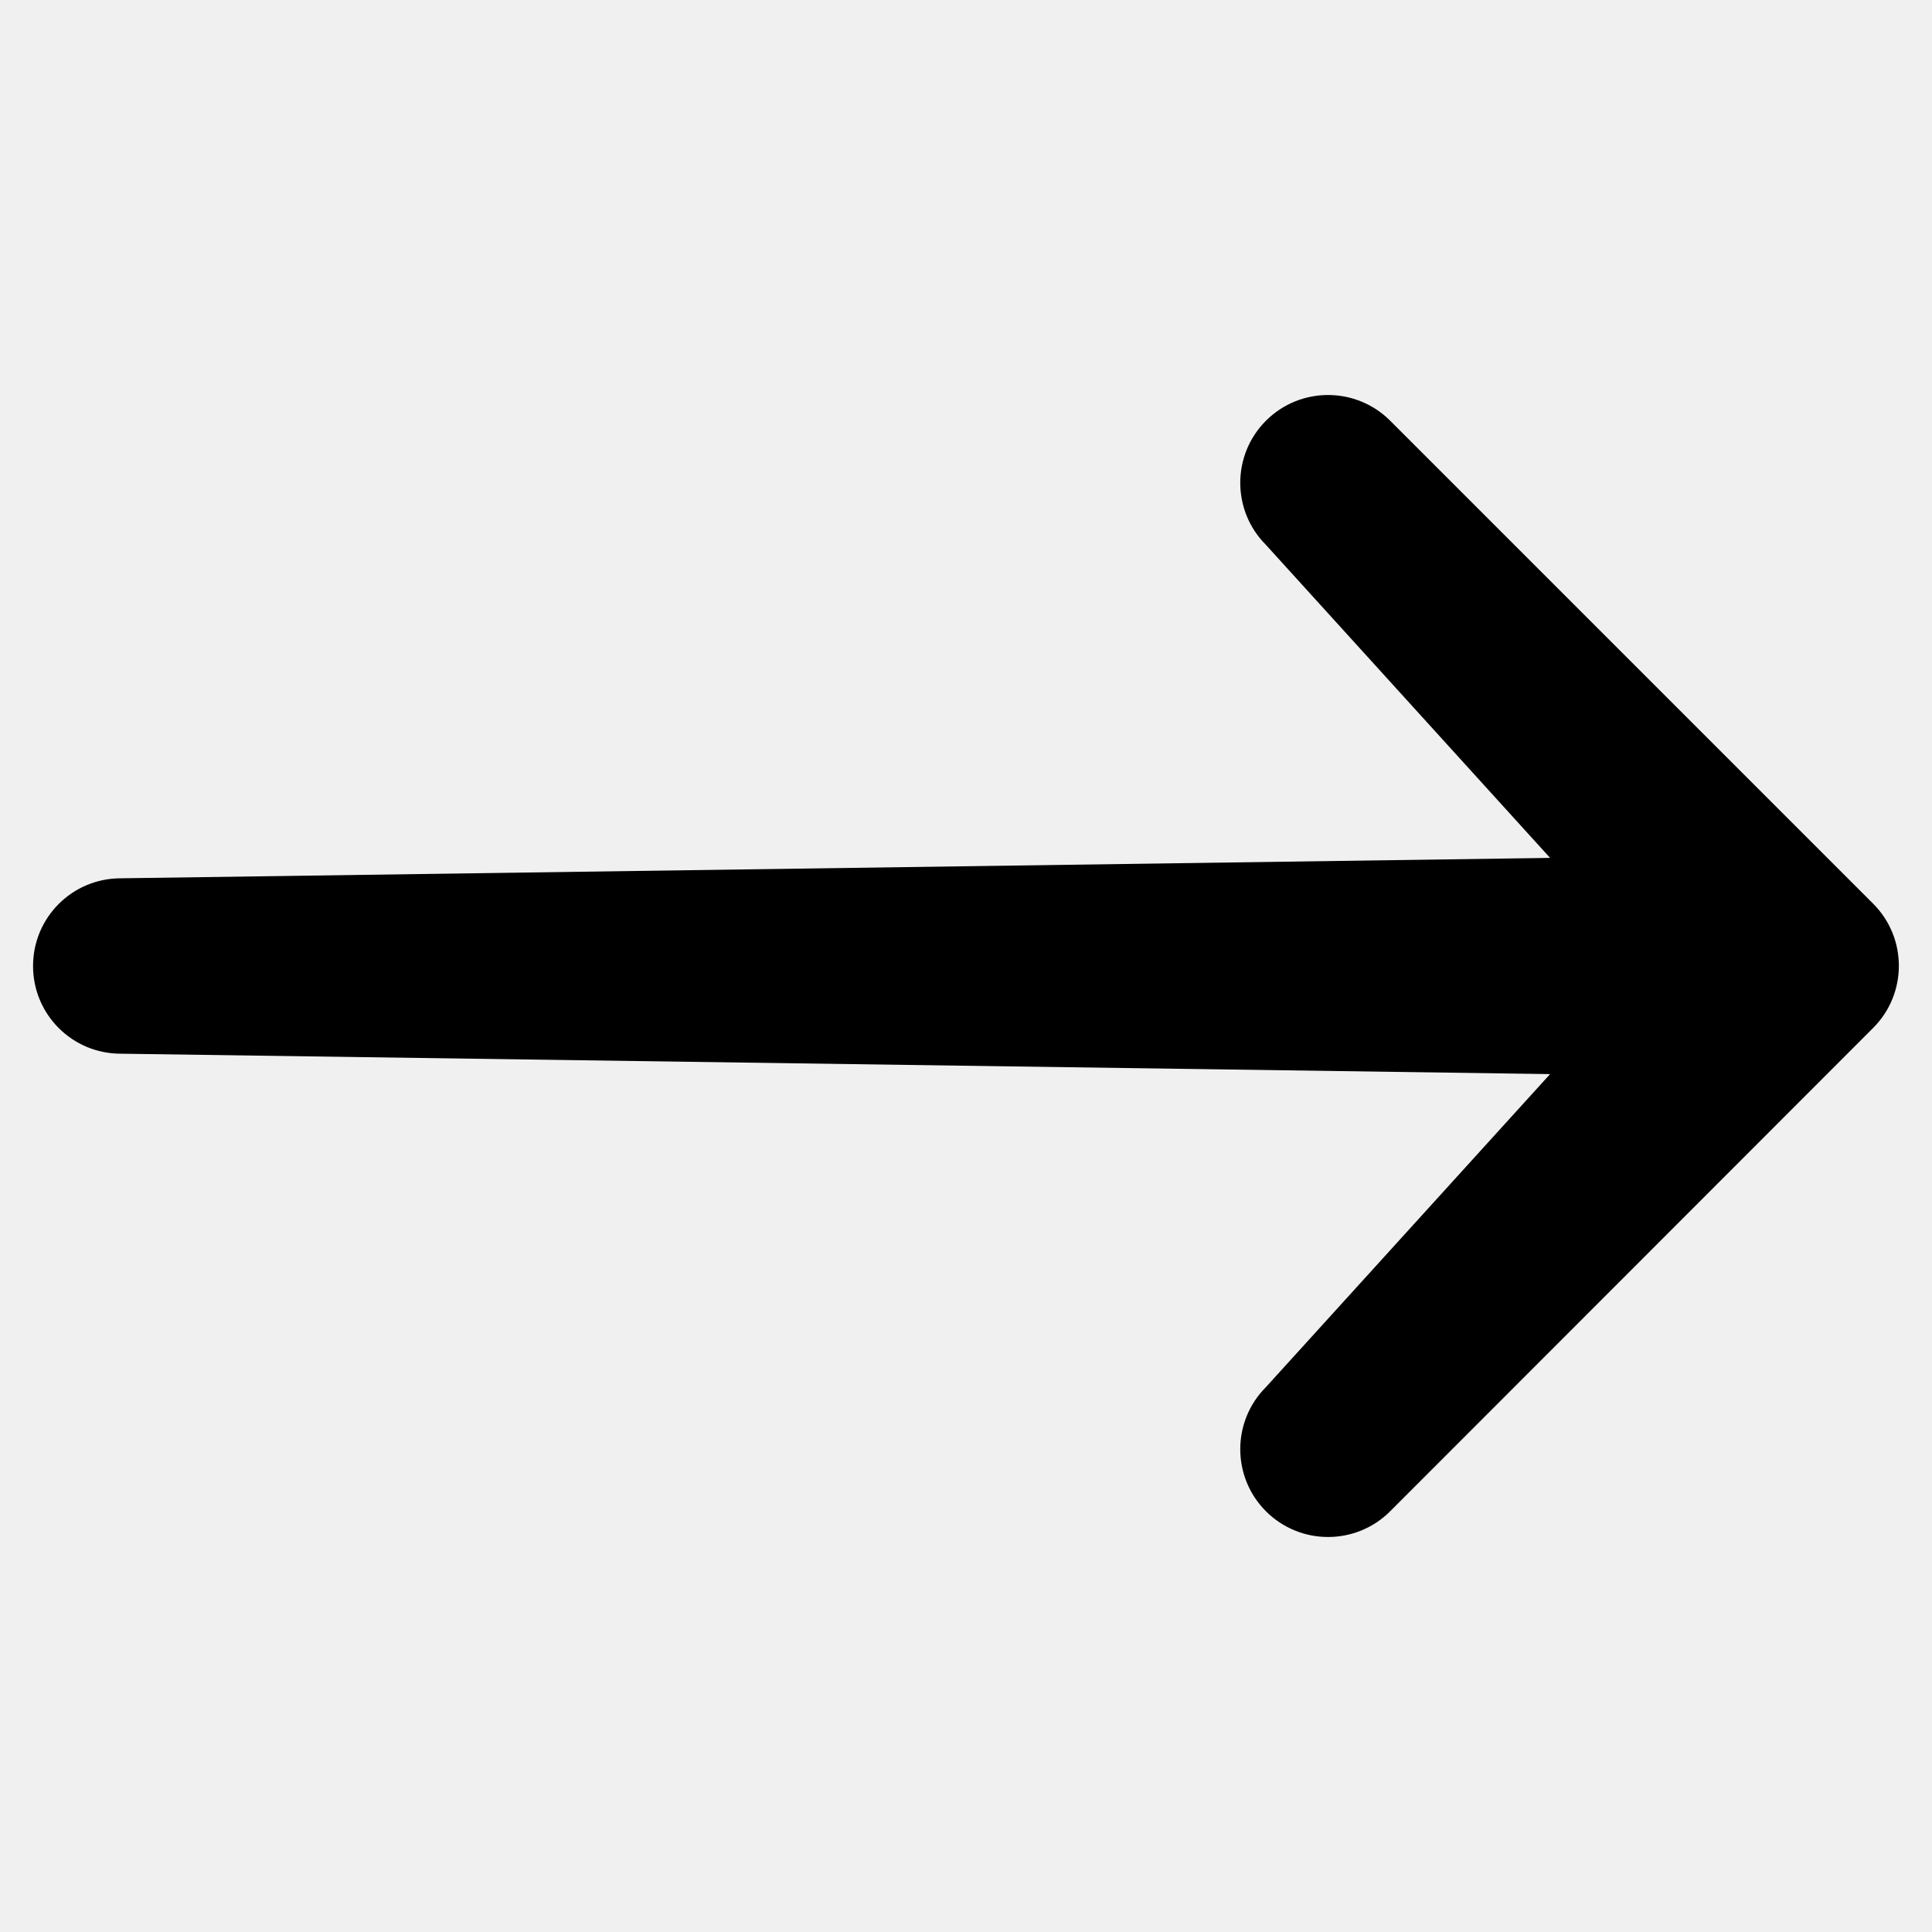
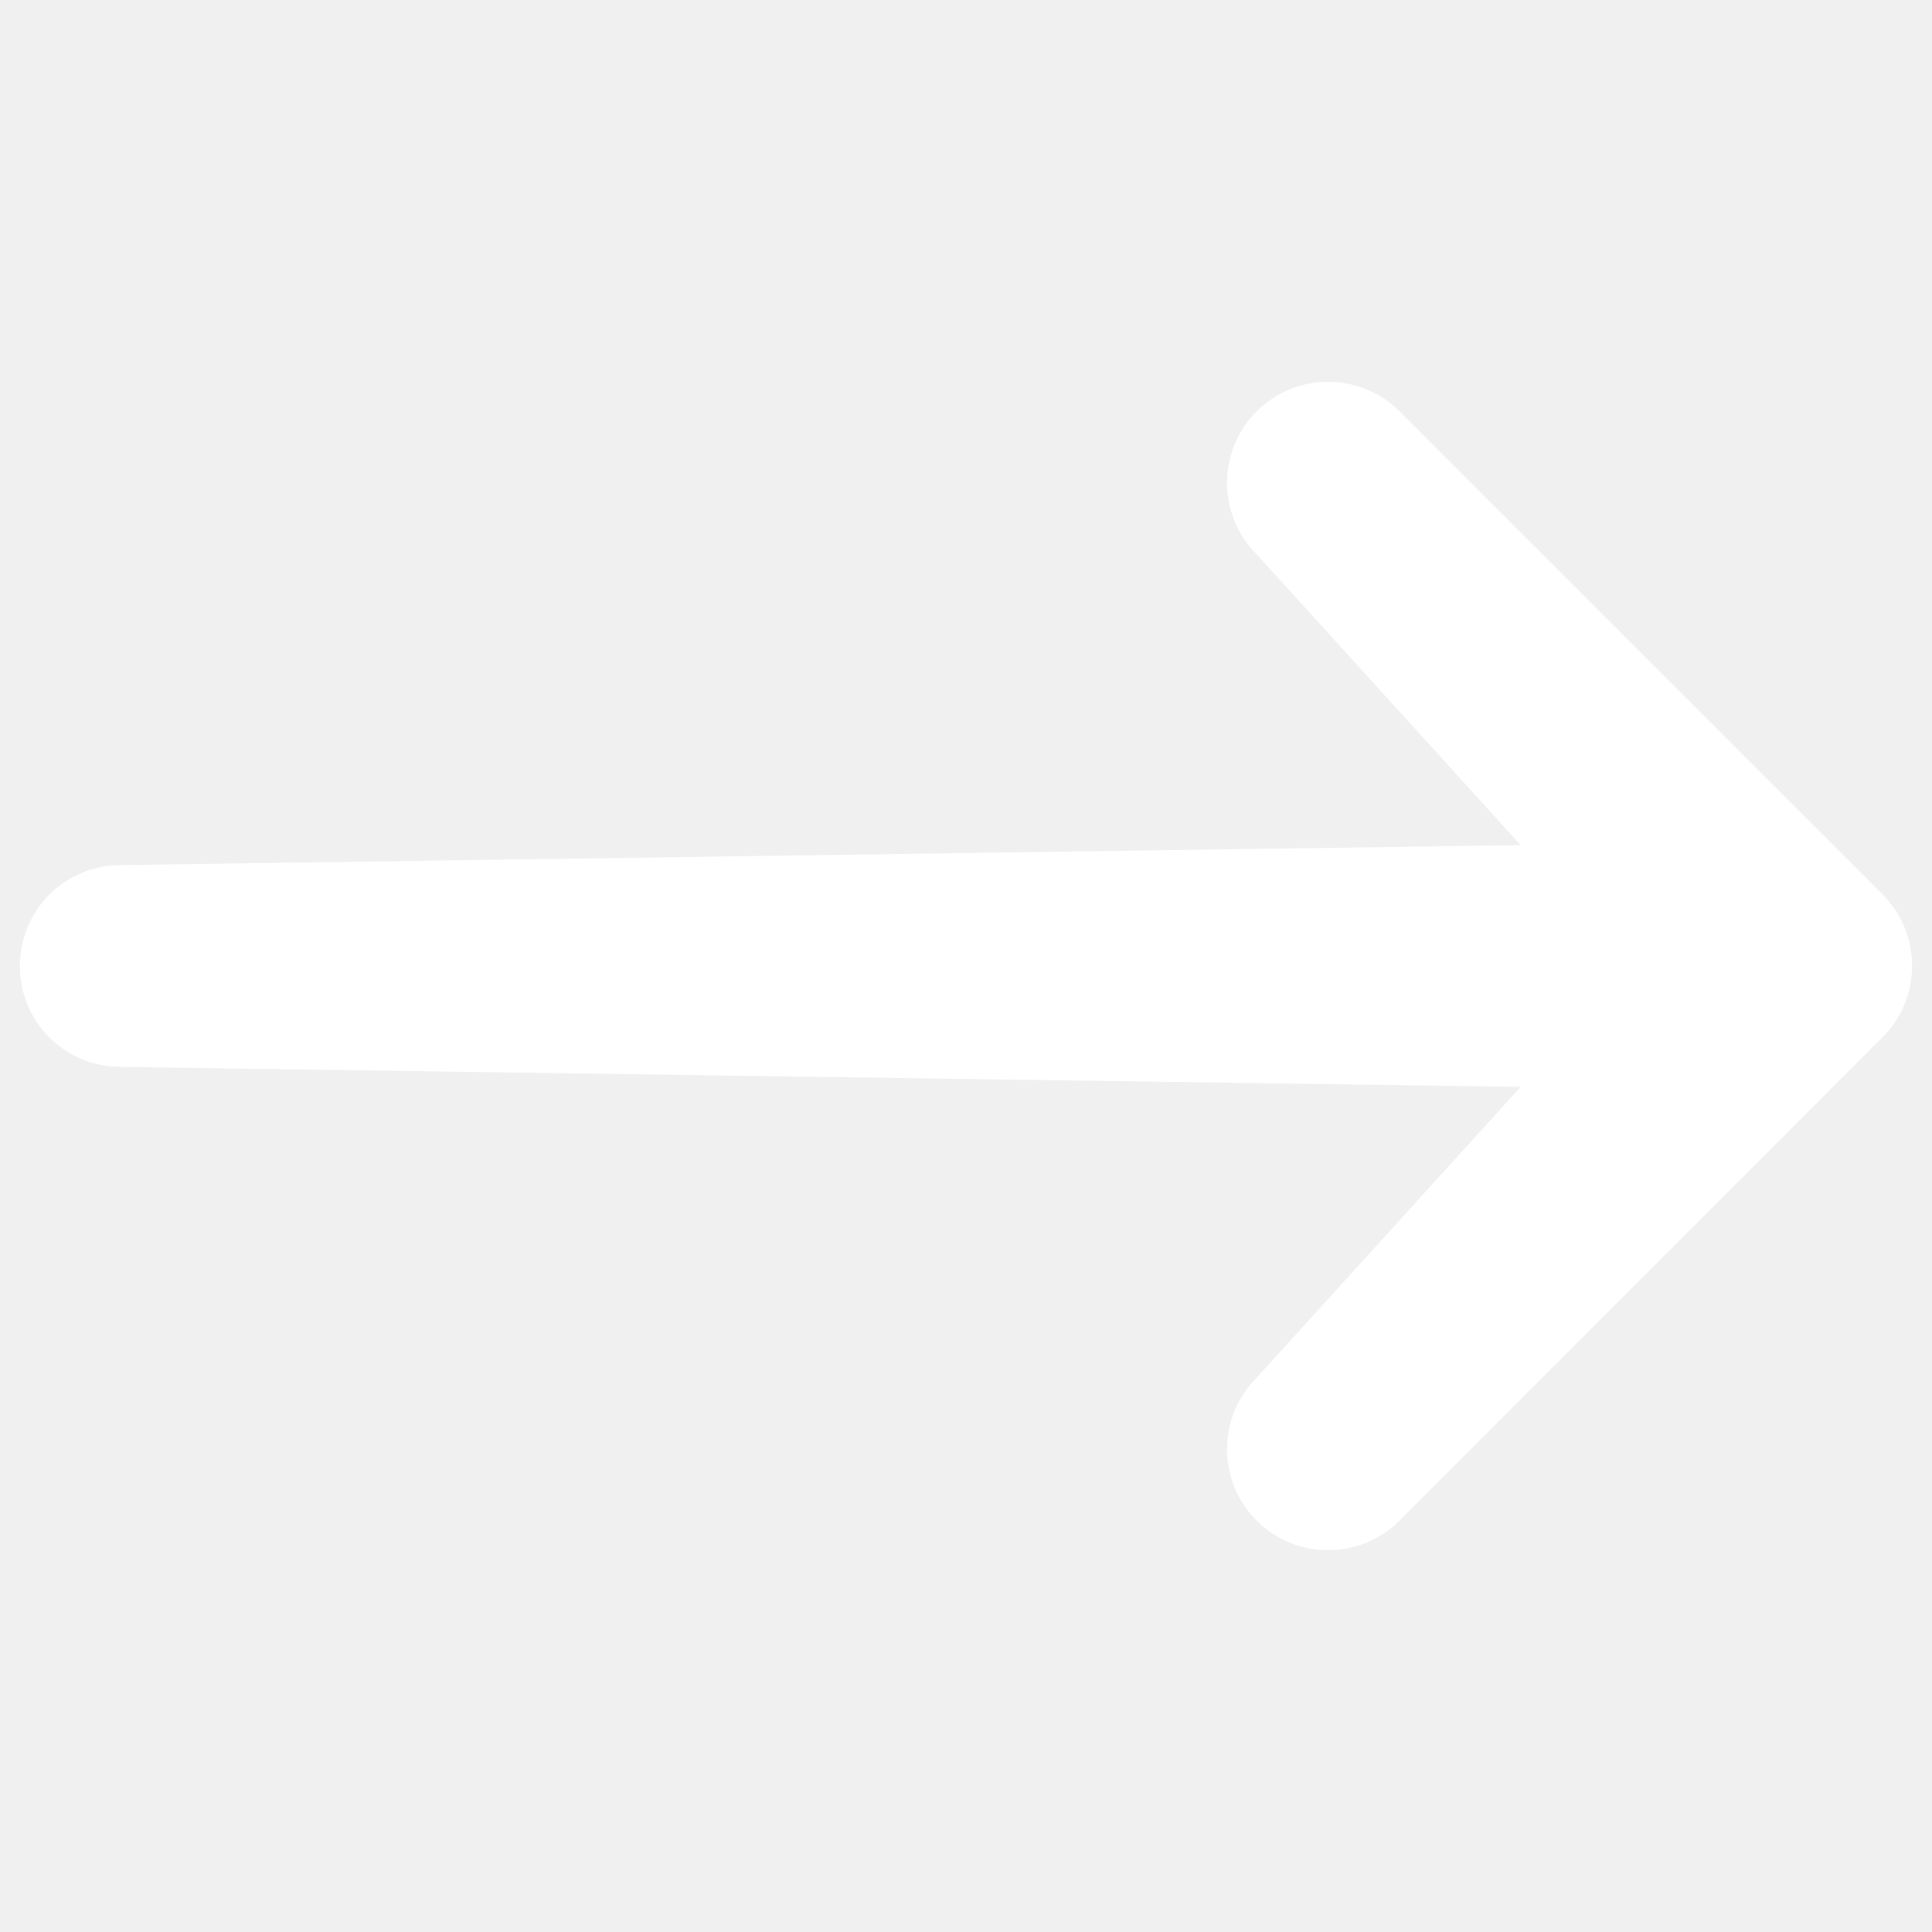
- <svg xmlns="http://www.w3.org/2000/svg" width="100%" height="100%" viewBox="0 0 512 512" version="1.1" xml:space="preserve" style="fill-rule:evenodd;clip-rule:evenodd;stroke-linejoin:round;stroke-miterlimit:2;">
-   <path d="M496.407,272.407l-128,128.1c-9.082,9.082 -23.832,9.082 -32.914,-0c-9.082,-9.082 -9.082,-23.832 0,-32.914l75.299,-82.945l-378.792,-5.407c-12.855,0 -23.241,-10.386 -23.241,-23.241c-0,-12.855 10.386,-23.241 23.241,-23.241l378.792,-5.407l-75.299,-82.945c-9.082,-9.082 -9.082,-23.832 0,-32.914c9.082,-9.082 23.832,-9.082 32.914,0l128,128c9.082,9.082 9.082,23.832 -0,32.914Z" style="fill-rule:nonzero;" />
+ <svg xmlns="http://www.w3.org/2000/svg" width="100%" height="100%" viewBox="0 0 512 512" version="1.1" xml:space="preserve" style="fill-rule:evenodd;clip-rule:evenodd;stroke-linecap:round;stroke-linejoin:round;stroke-miterlimit:2;">
+   <path d="M496.407,272.407l-128,128.1c-9.082,9.082 -23.832,9.082 -32.914,0c-9.082,-9.082 -9.082,-23.832 0,-32.914l75.299,-82.945l-378.792,-5.407c-12.855,0 -23.241,-10.386 -23.241,-23.241c0,-12.855 10.386,-23.241 23.241,-23.241l378.792,-5.407l-75.299,-82.945c-9.082,-9.082 -9.082,-23.832 0,-32.914c9.082,-9.082 23.832,-9.082 32.914,0l128,128c9.082,9.082 9.082,23.832 0,32.914Z" style="fill:white;fill-rule:nonzero;stroke:white;stroke-width:7px;" />
</svg>
